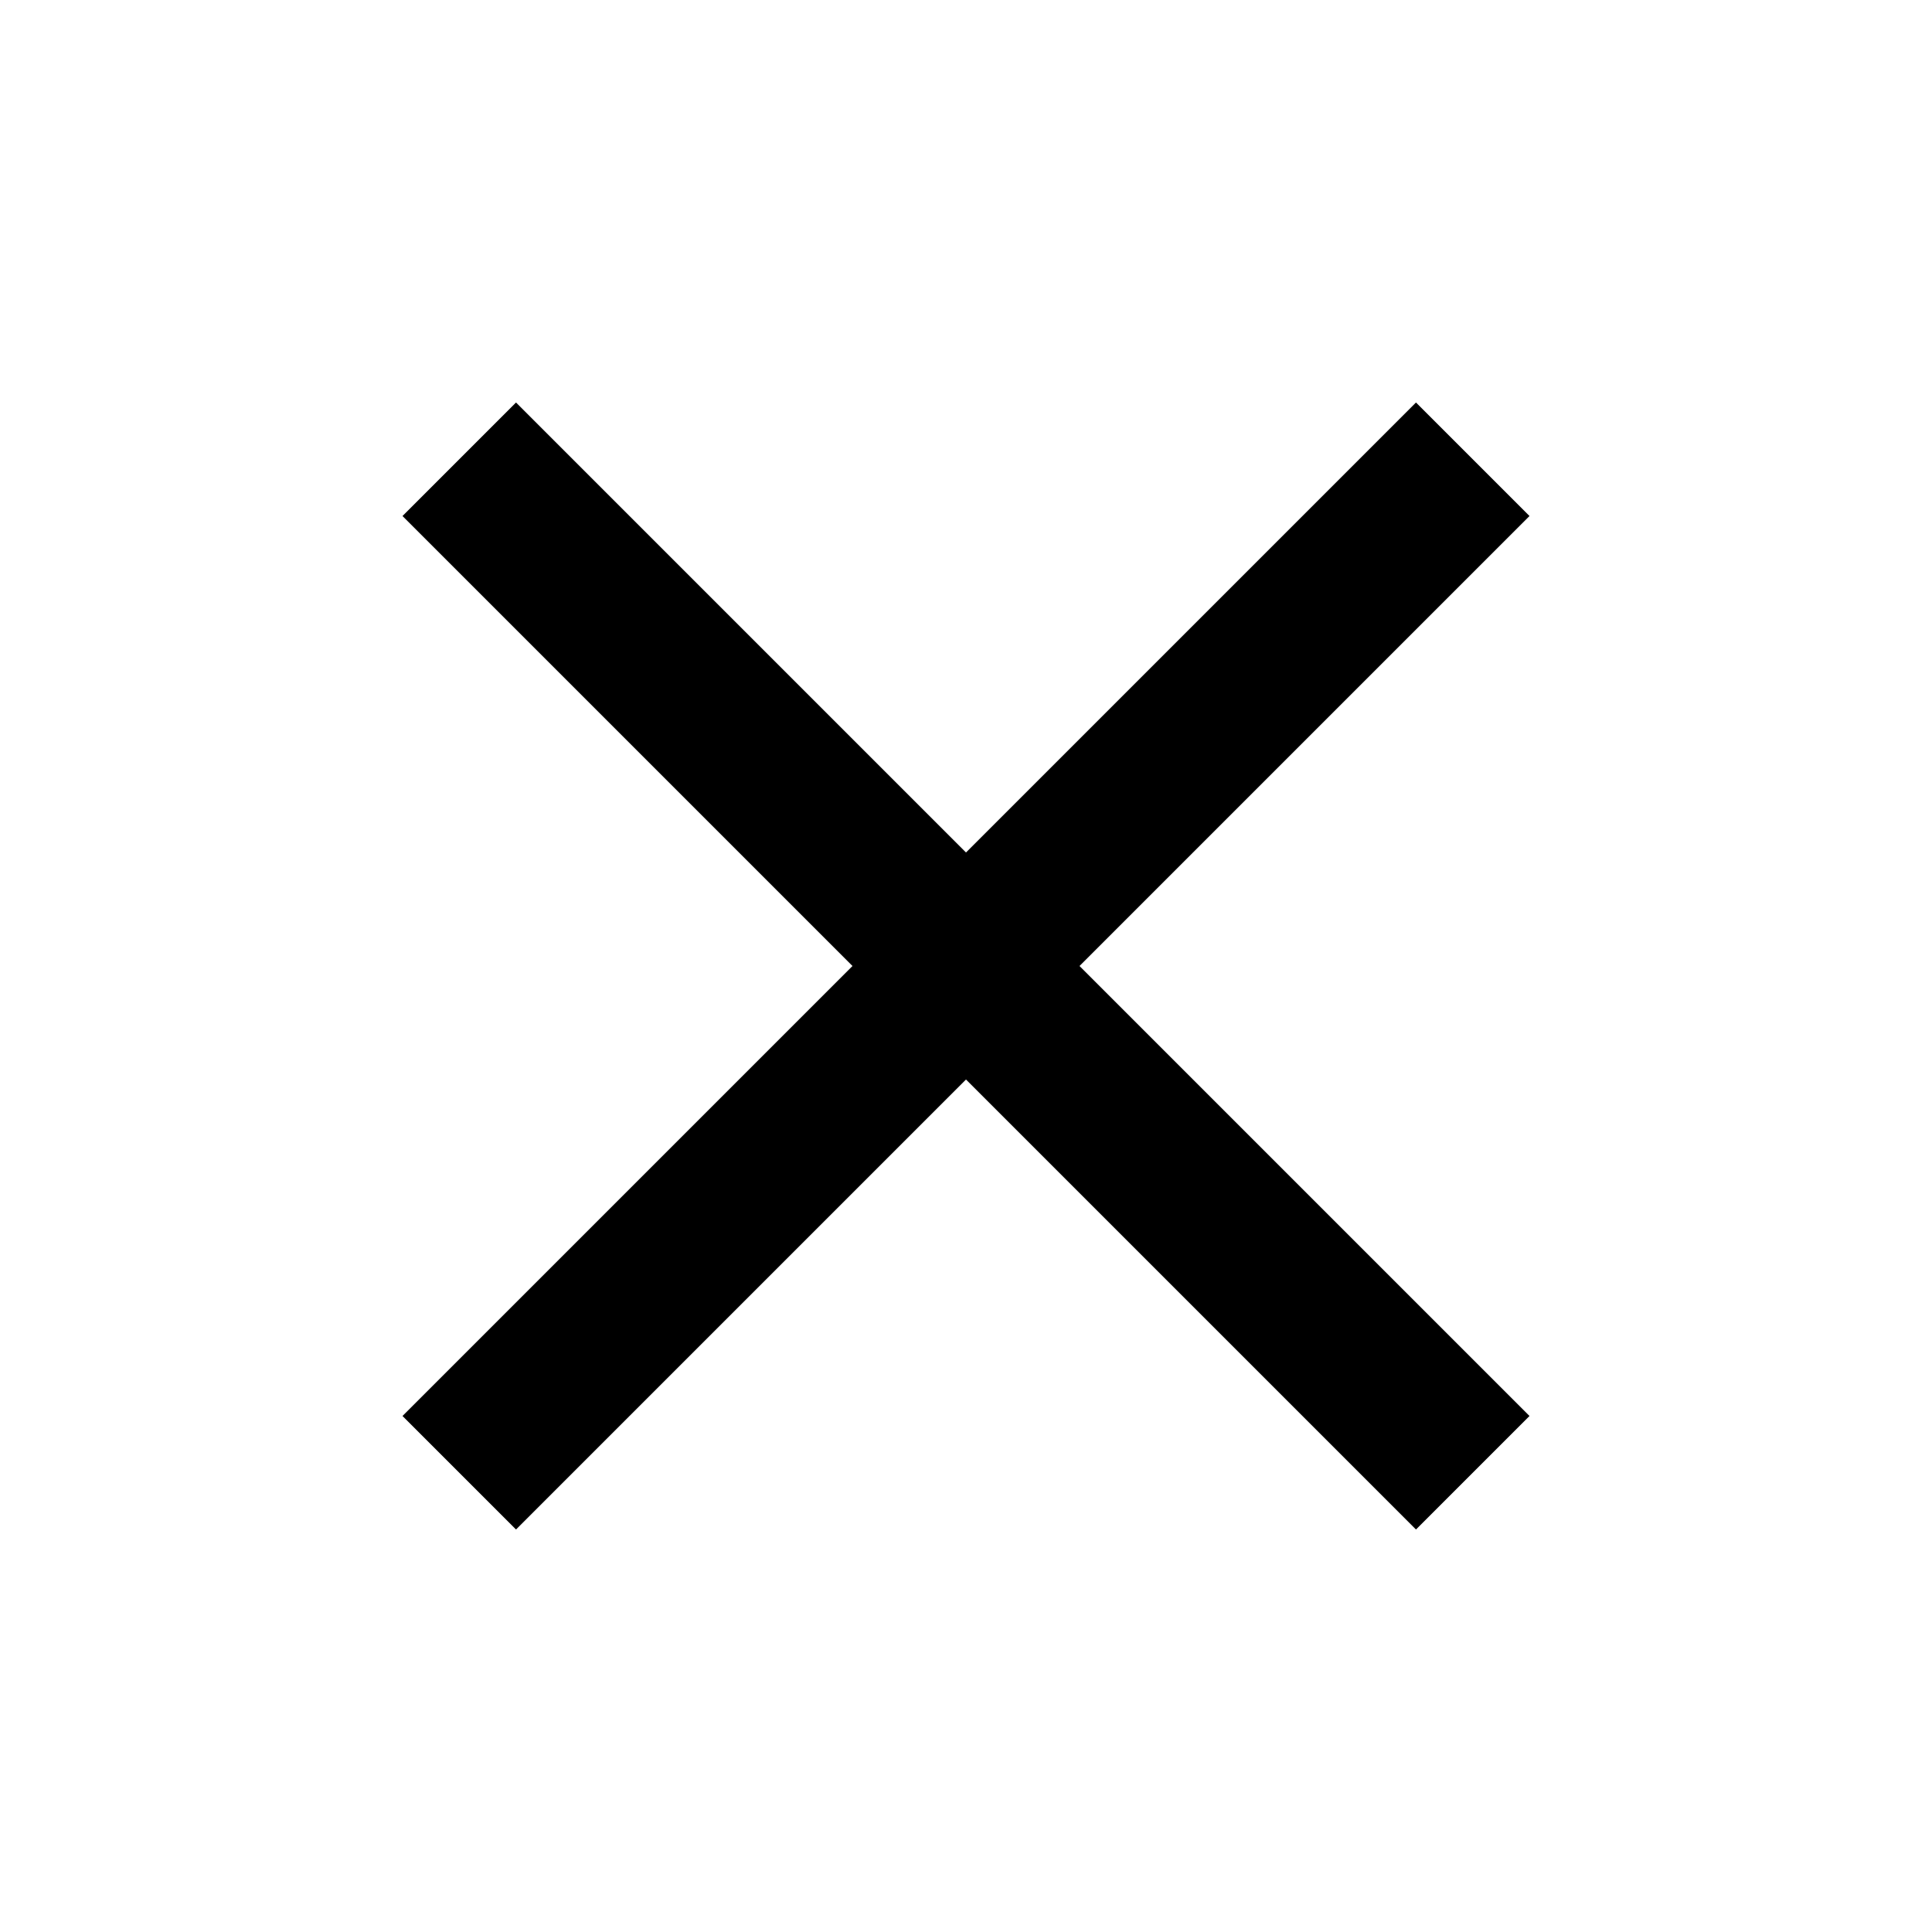
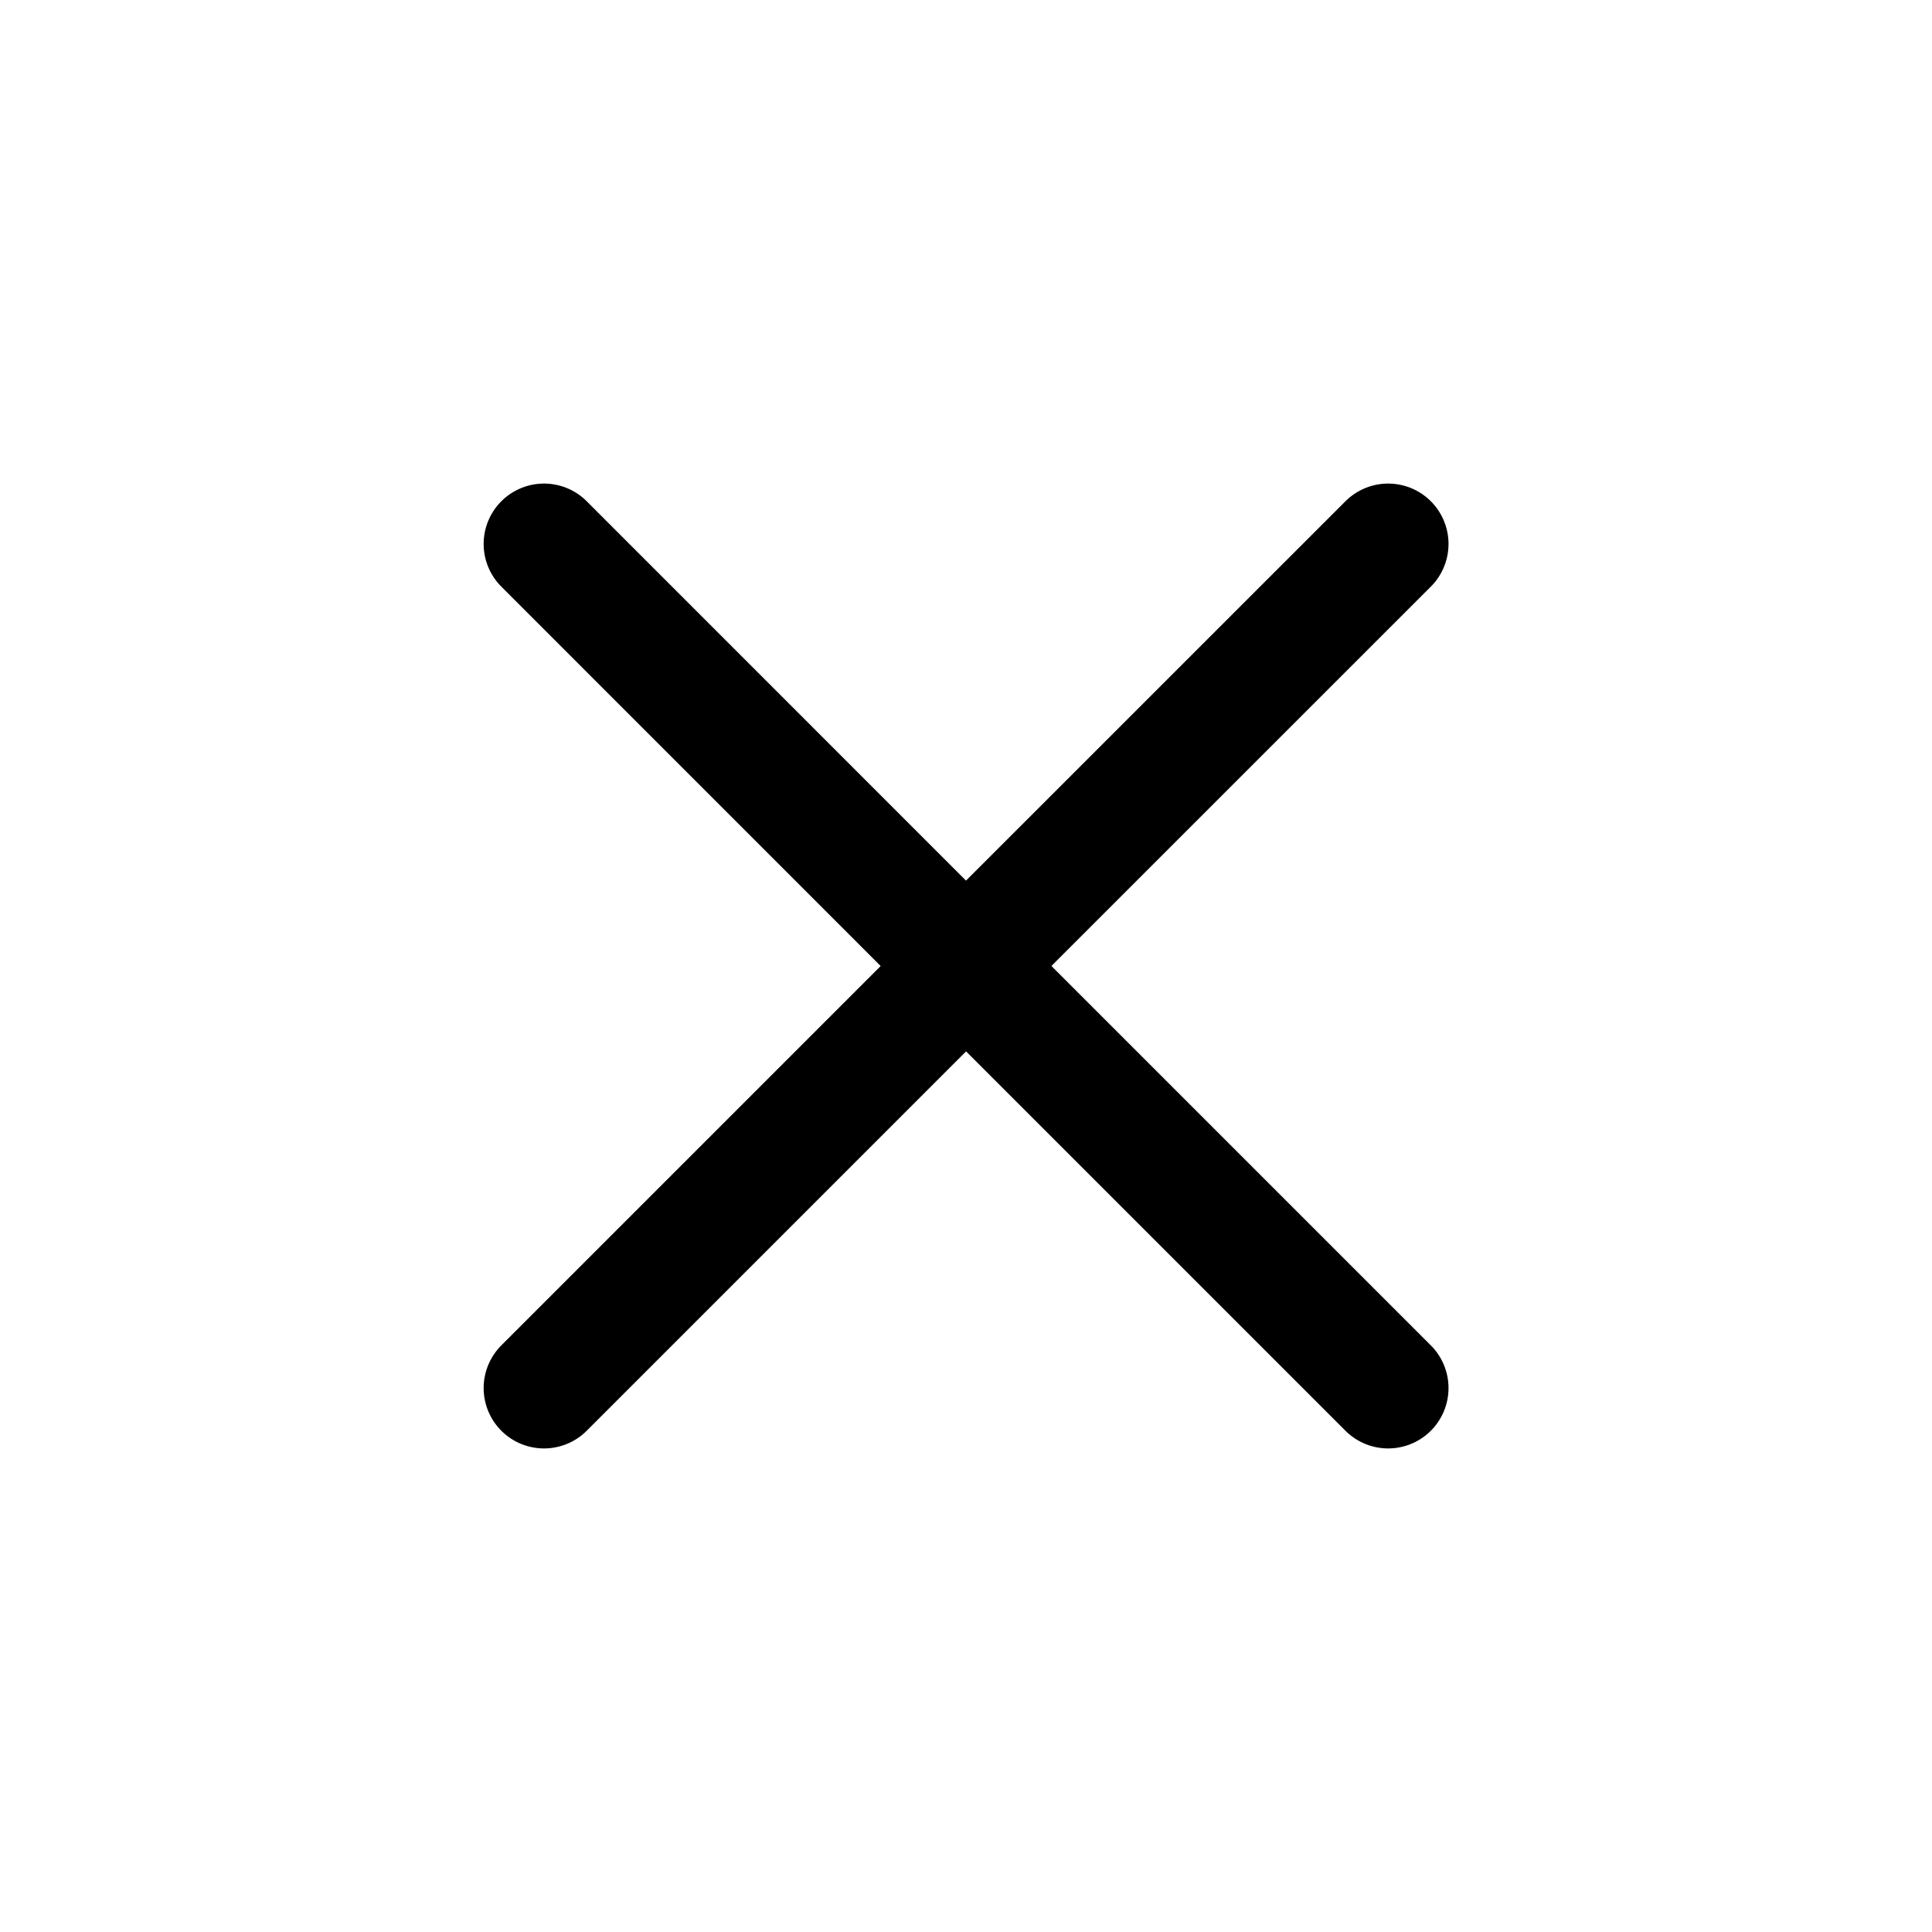
<svg xmlns="http://www.w3.org/2000/svg" width="24" height="24" viewBox="0 0 24 24">
-   <path fill="currentColor" d="M19 6.41L17.59 5L12 10.59L6.41 5L5 6.41L10.59 12L5 17.59L6.41 19L12 13.41L17.59 19L19 17.59L13.41 12z" />
+   <path fill="none" stroke="currentColor" stroke-linecap="round" stroke-linejoin="round" stroke-width="1.5" d="M6.758 17.243L12.001 12m5.243-5.243L12 12m0 0L6.758 6.757M12.001 12l5.243 5.243" />
</svg>
